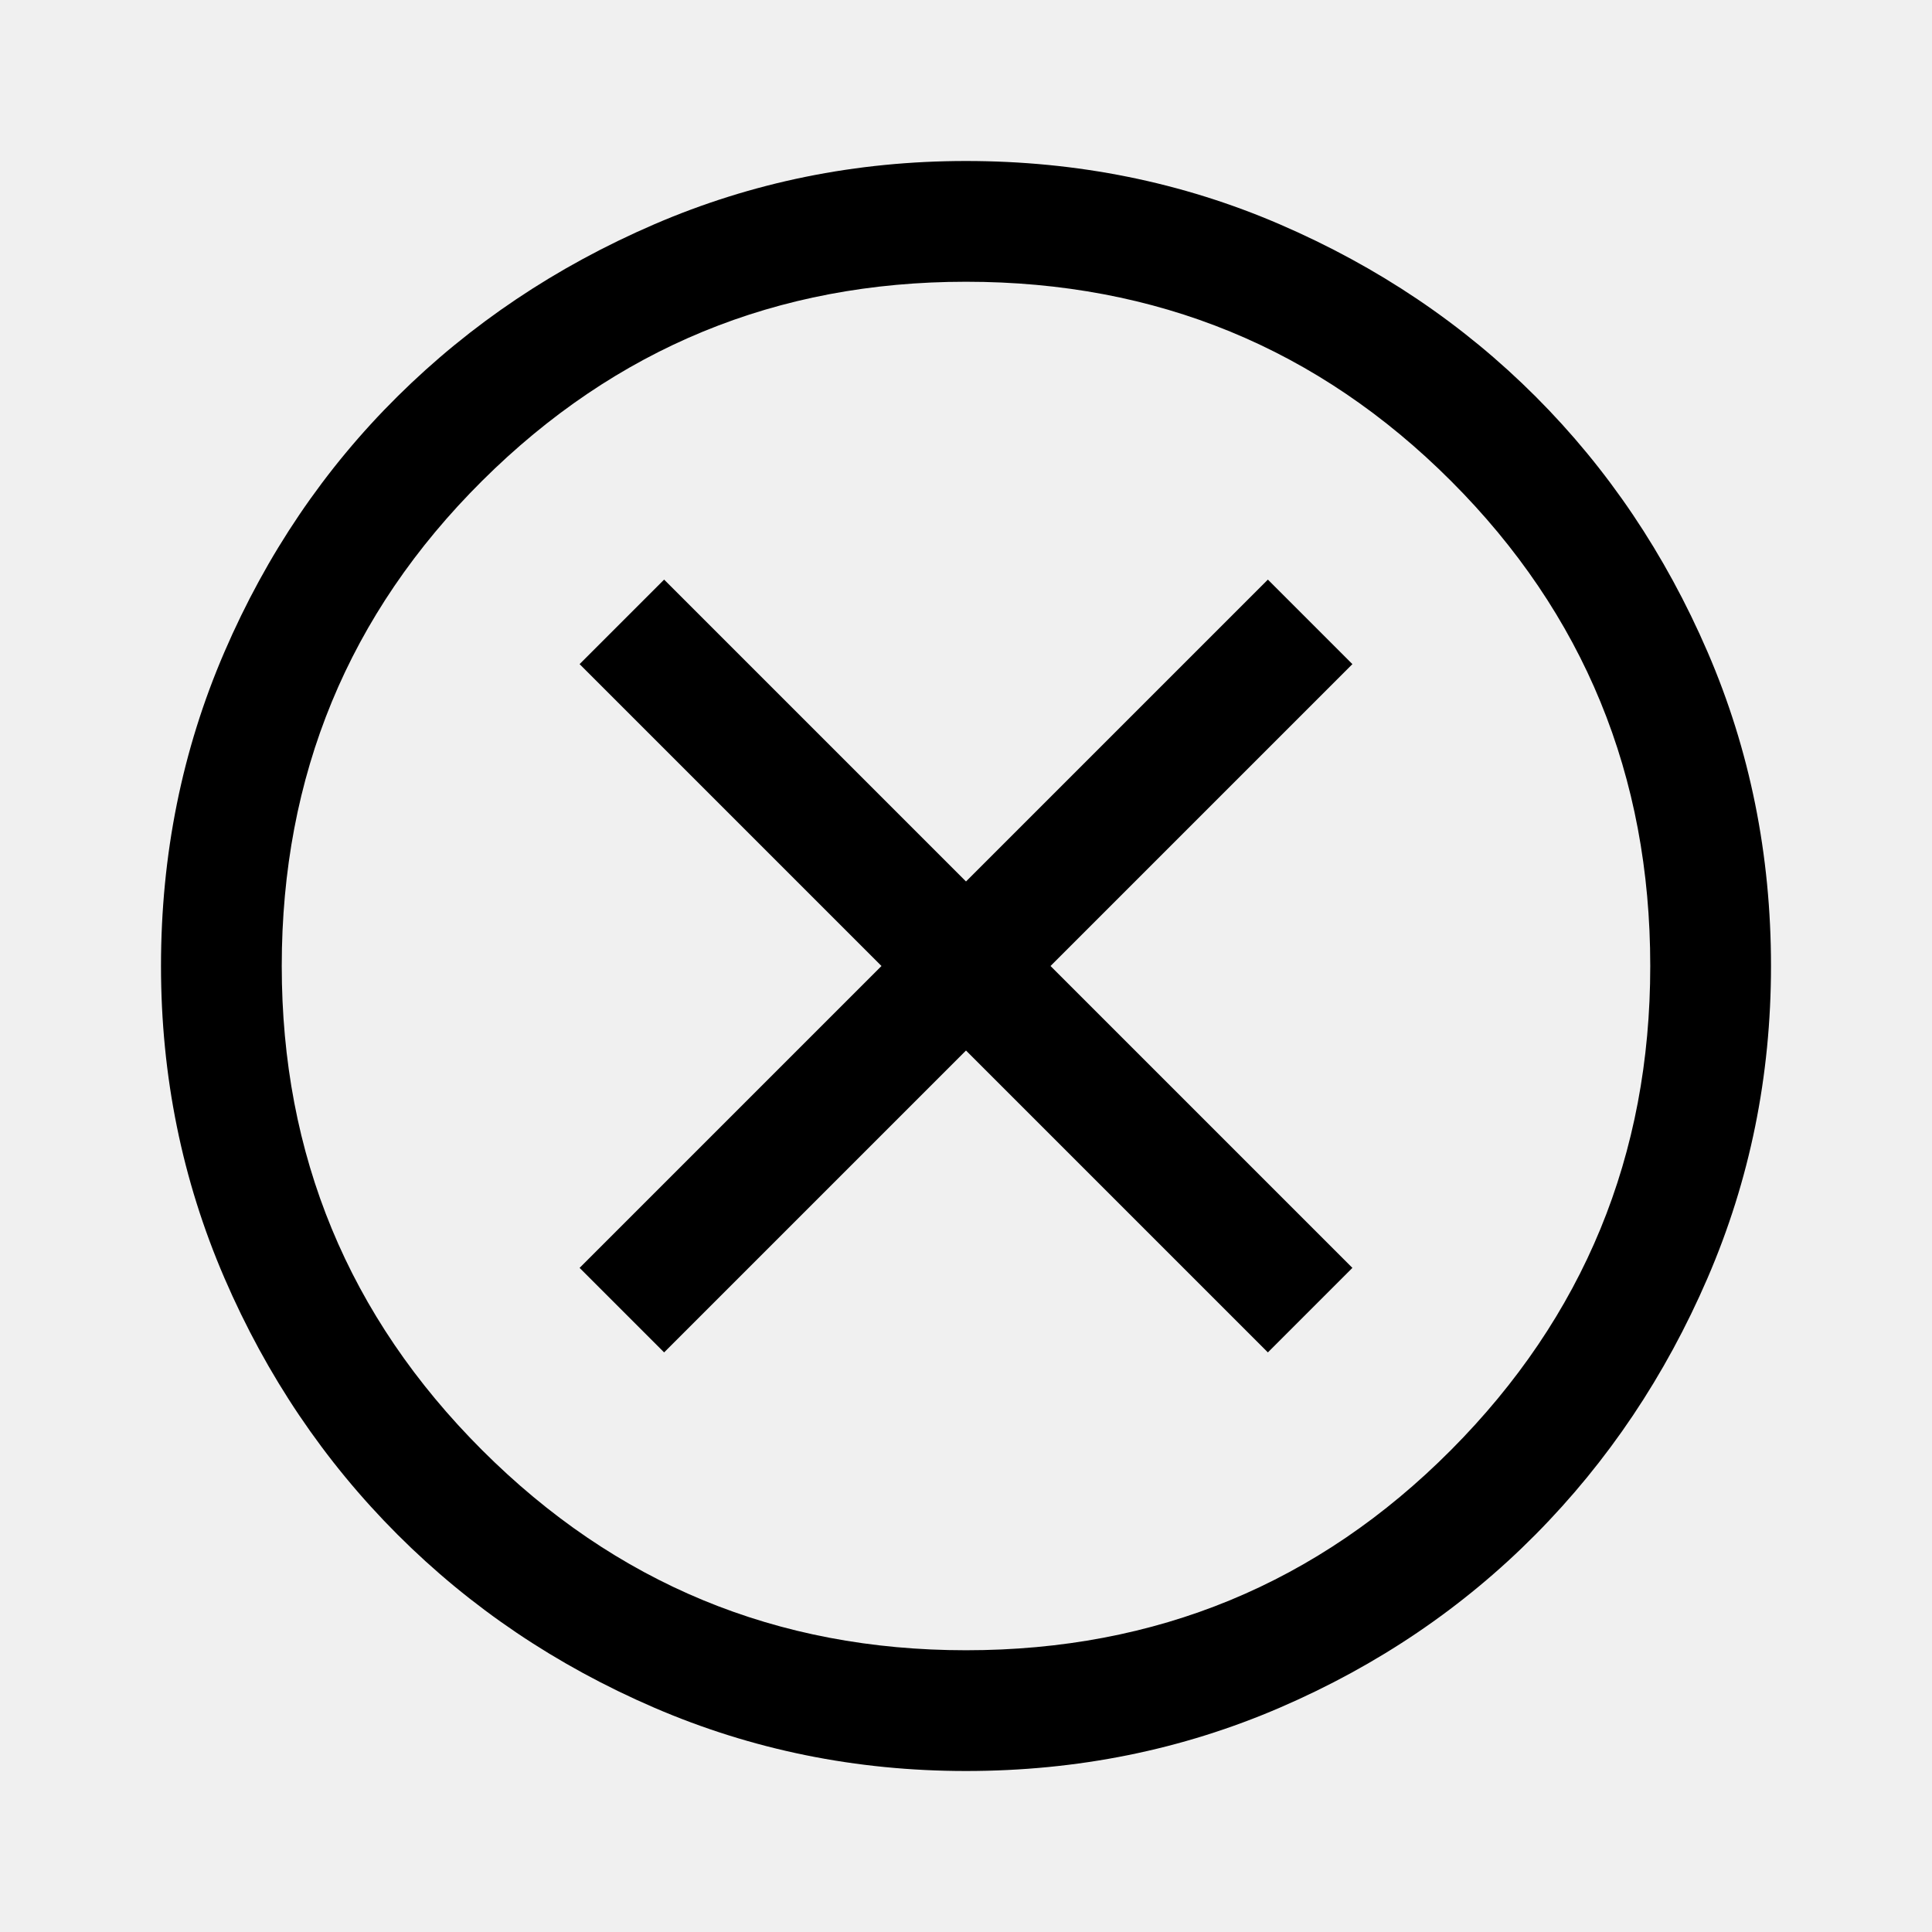
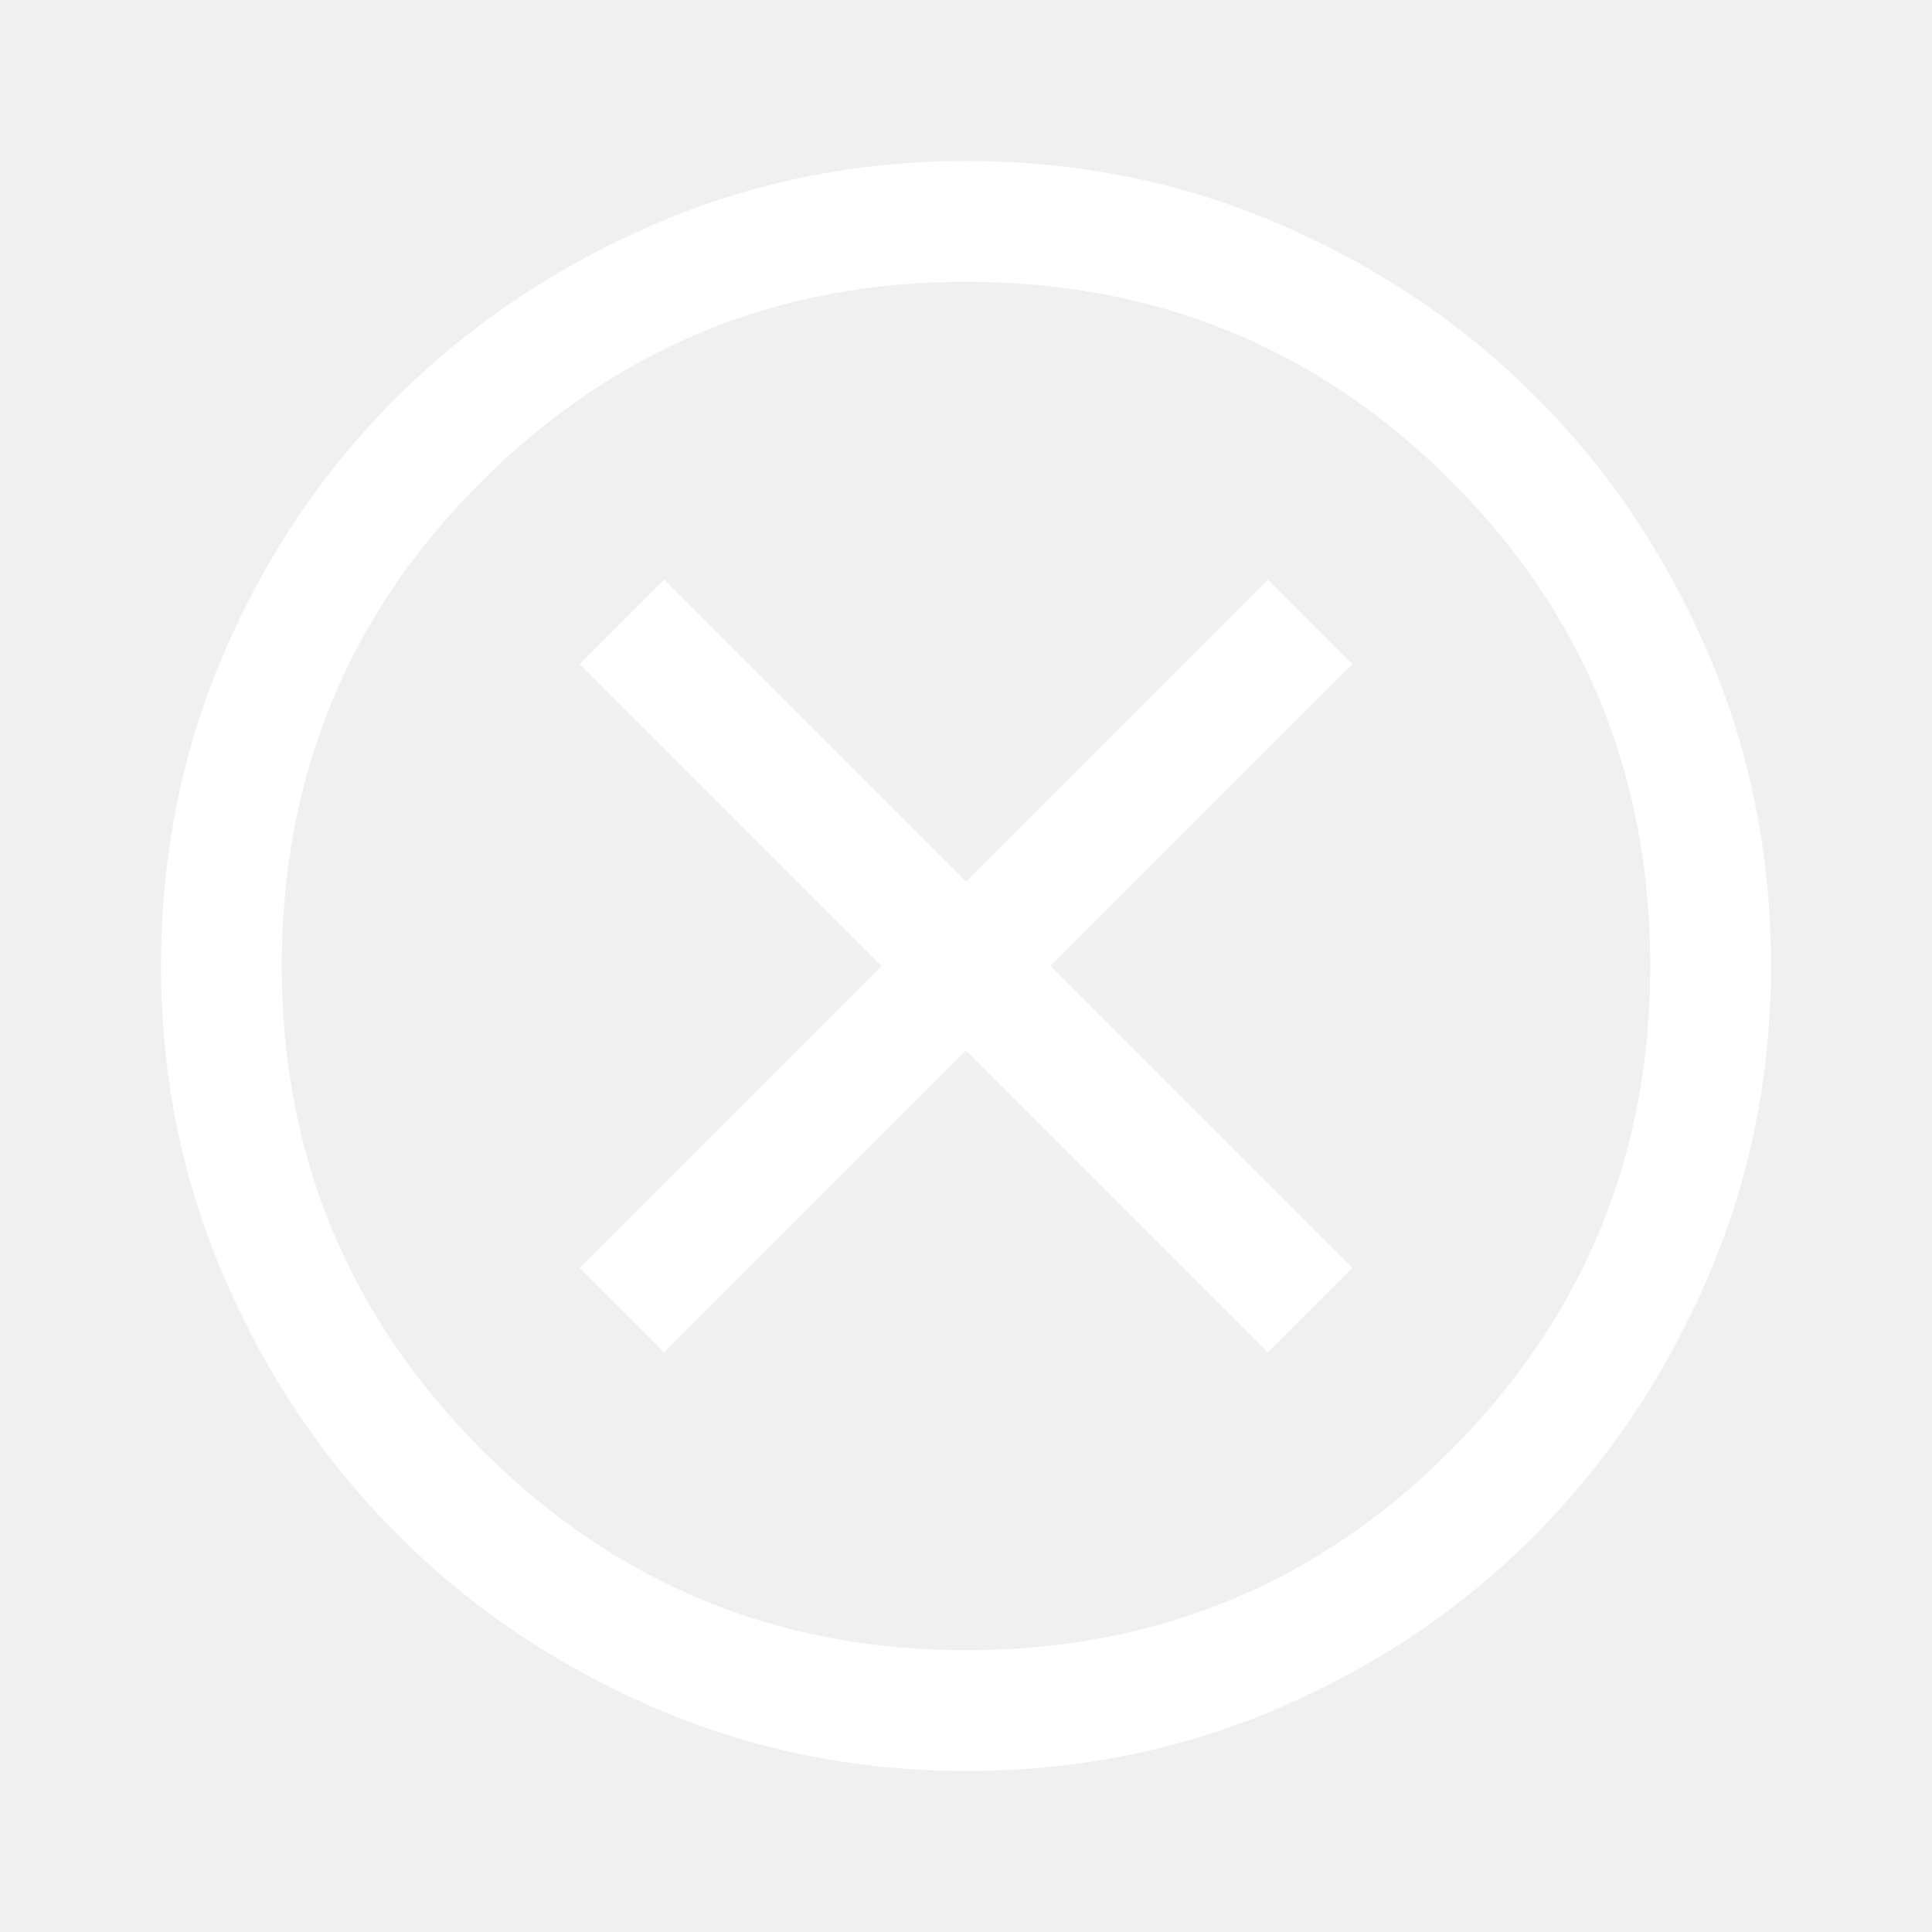
- <svg xmlns="http://www.w3.org/2000/svg" height="48" width="48">
+ <svg xmlns="http://www.w3.org/2000/svg" height="48" width="48" fill="#FFFFFF">
  <path d="m16.5 33.6 7.5-7.5 7.5 7.5 2.1-2.1-7.5-7.5 7.5-7.5-2.1-2.1-7.5 7.5-7.5-7.5-2.1 2.1 7.5 7.5-7.5 7.5ZM24 44q-4.1 0-7.75-1.575-3.65-1.575-6.375-4.3-2.725-2.725-4.3-6.375Q4 28.1 4 24q0-4.15 1.575-7.8 1.575-3.65 4.3-6.35 2.725-2.7 6.375-4.275Q19.9 4 24 4q4.15 0 7.8 1.575 3.65 1.575 6.35 4.275 2.7 2.7 4.275 6.35Q44 19.85 44 24q0 4.1-1.575 7.75-1.575 3.65-4.275 6.375t-6.35 4.3Q28.15 44 24 44Zm0-3q7.1 0 12.05-4.975Q41 31.05 41 24q0-7.1-4.95-12.05Q31.1 7 24 7q-7.05 0-12.025 4.95Q7 16.9 7 24q0 7.05 4.975 12.025Q16.95 41 24 41Zm0-17Z" />
</svg>
